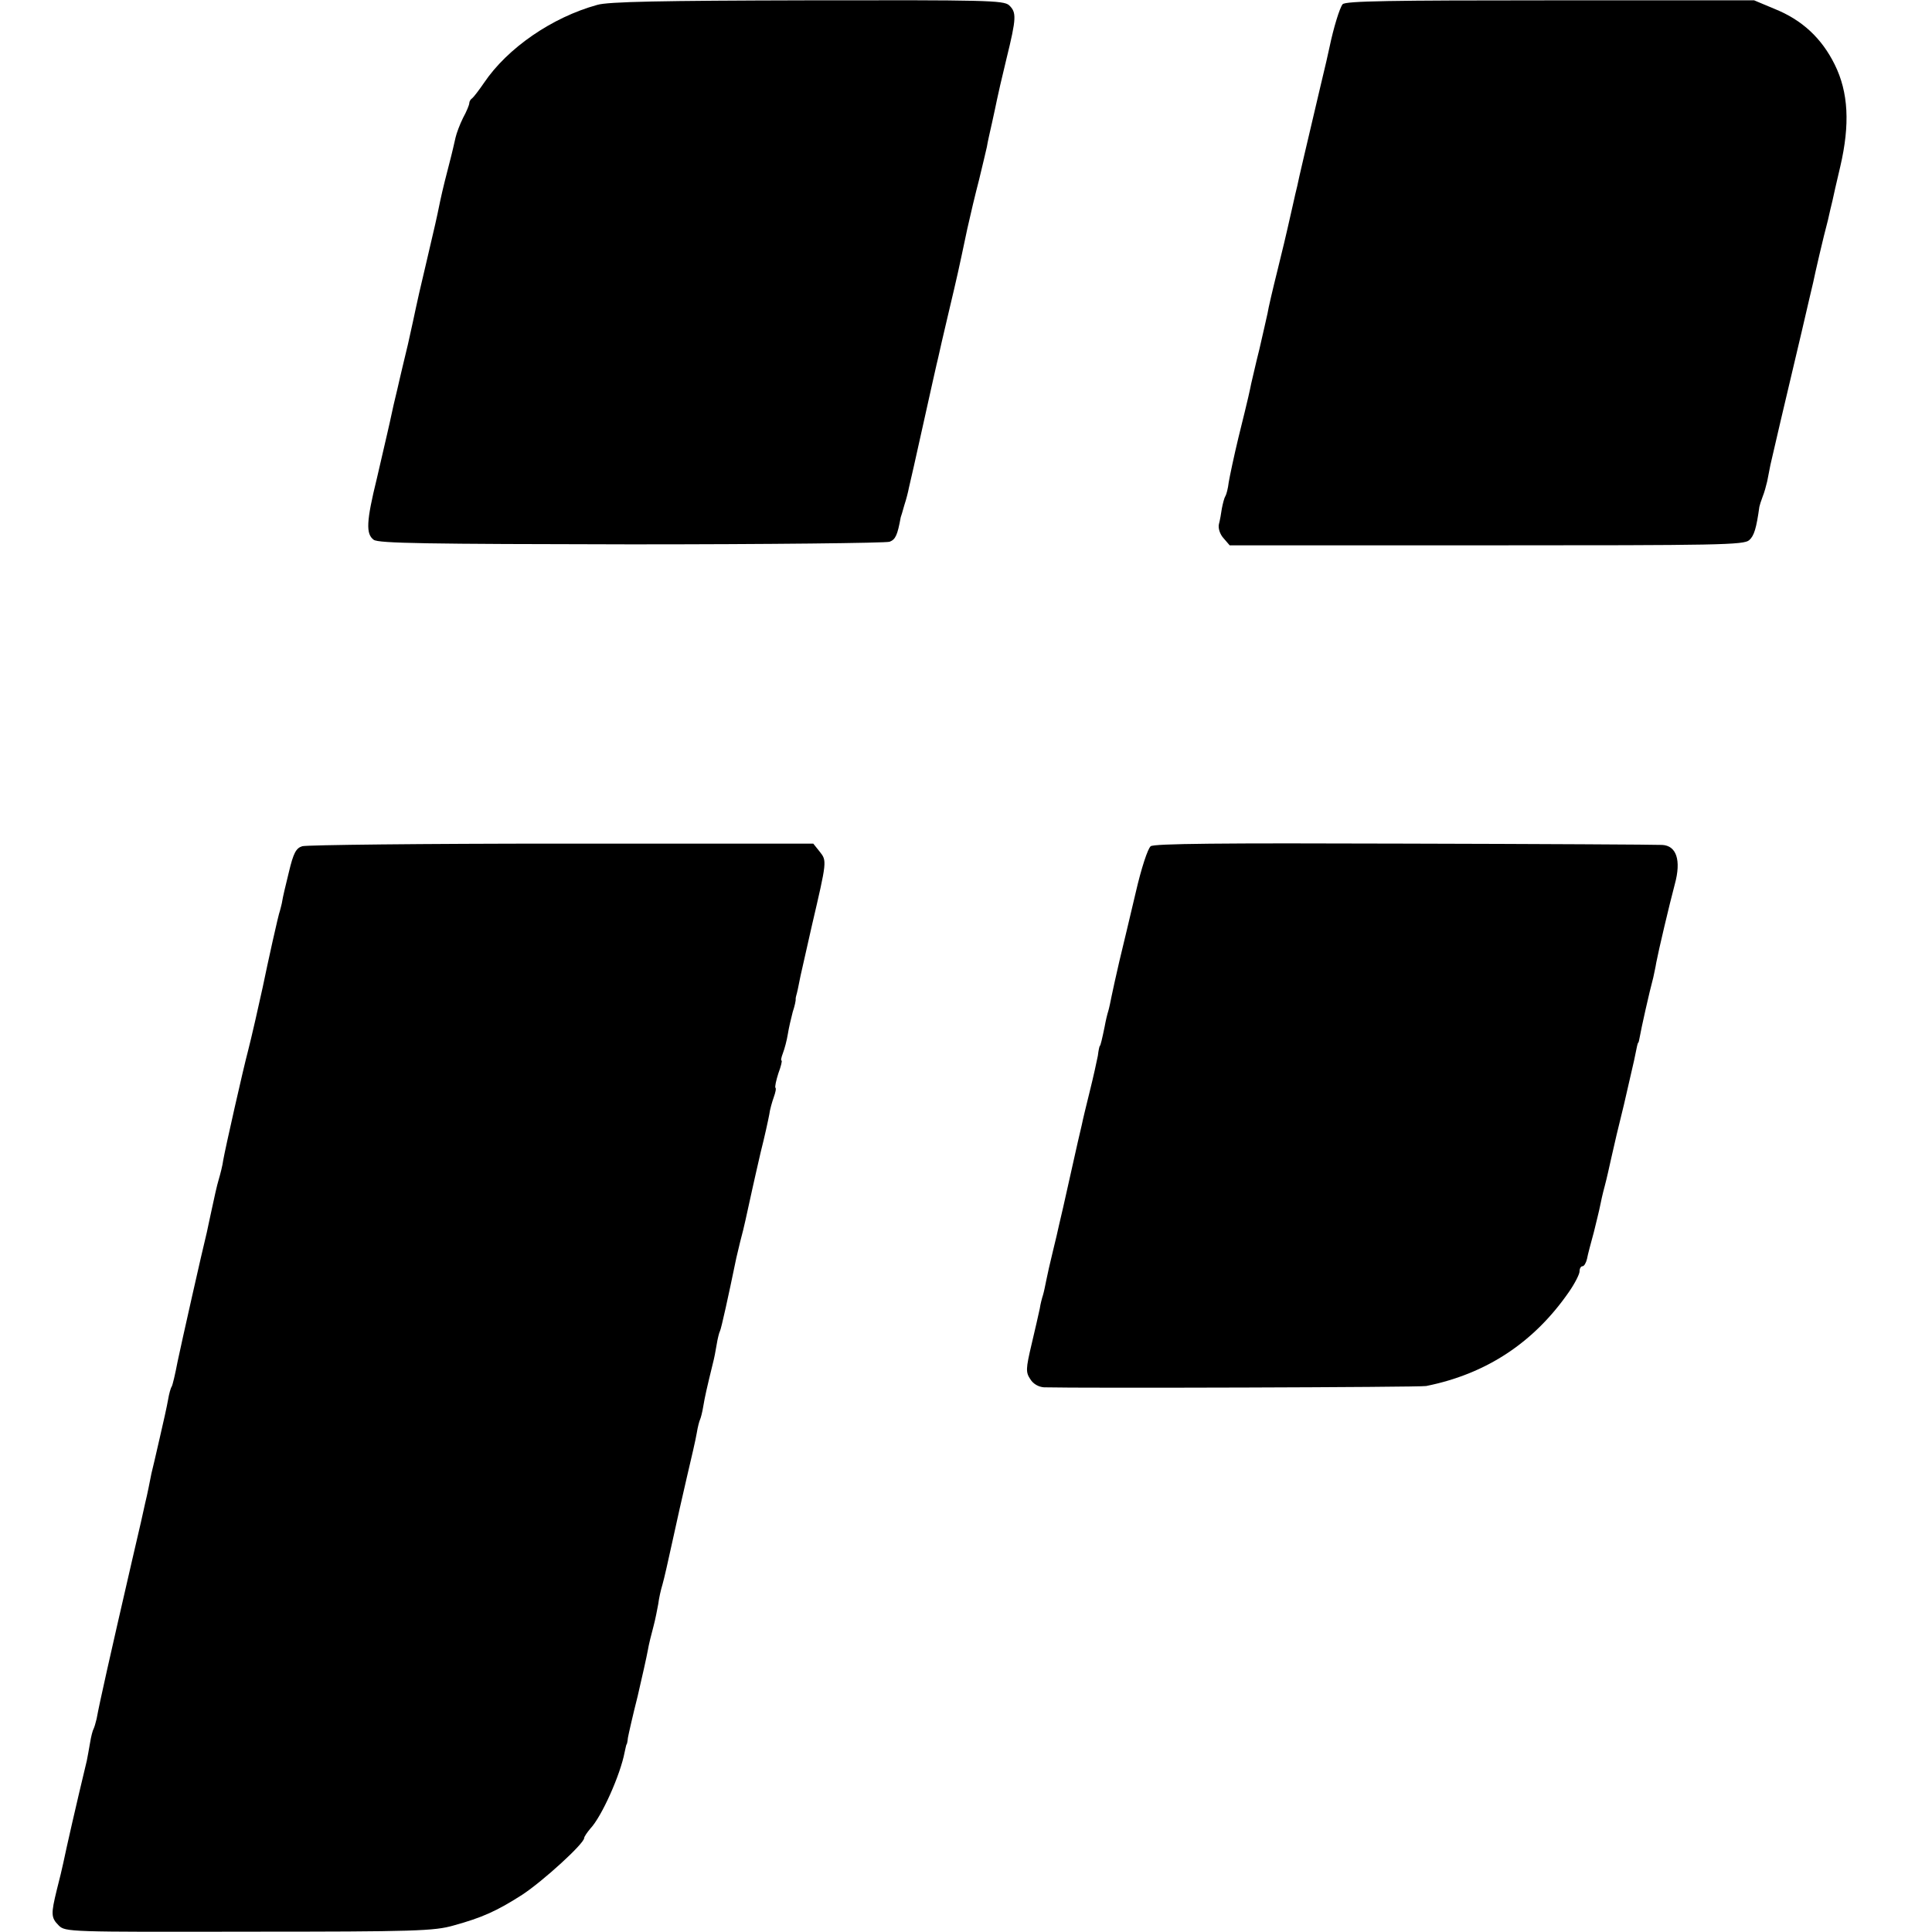
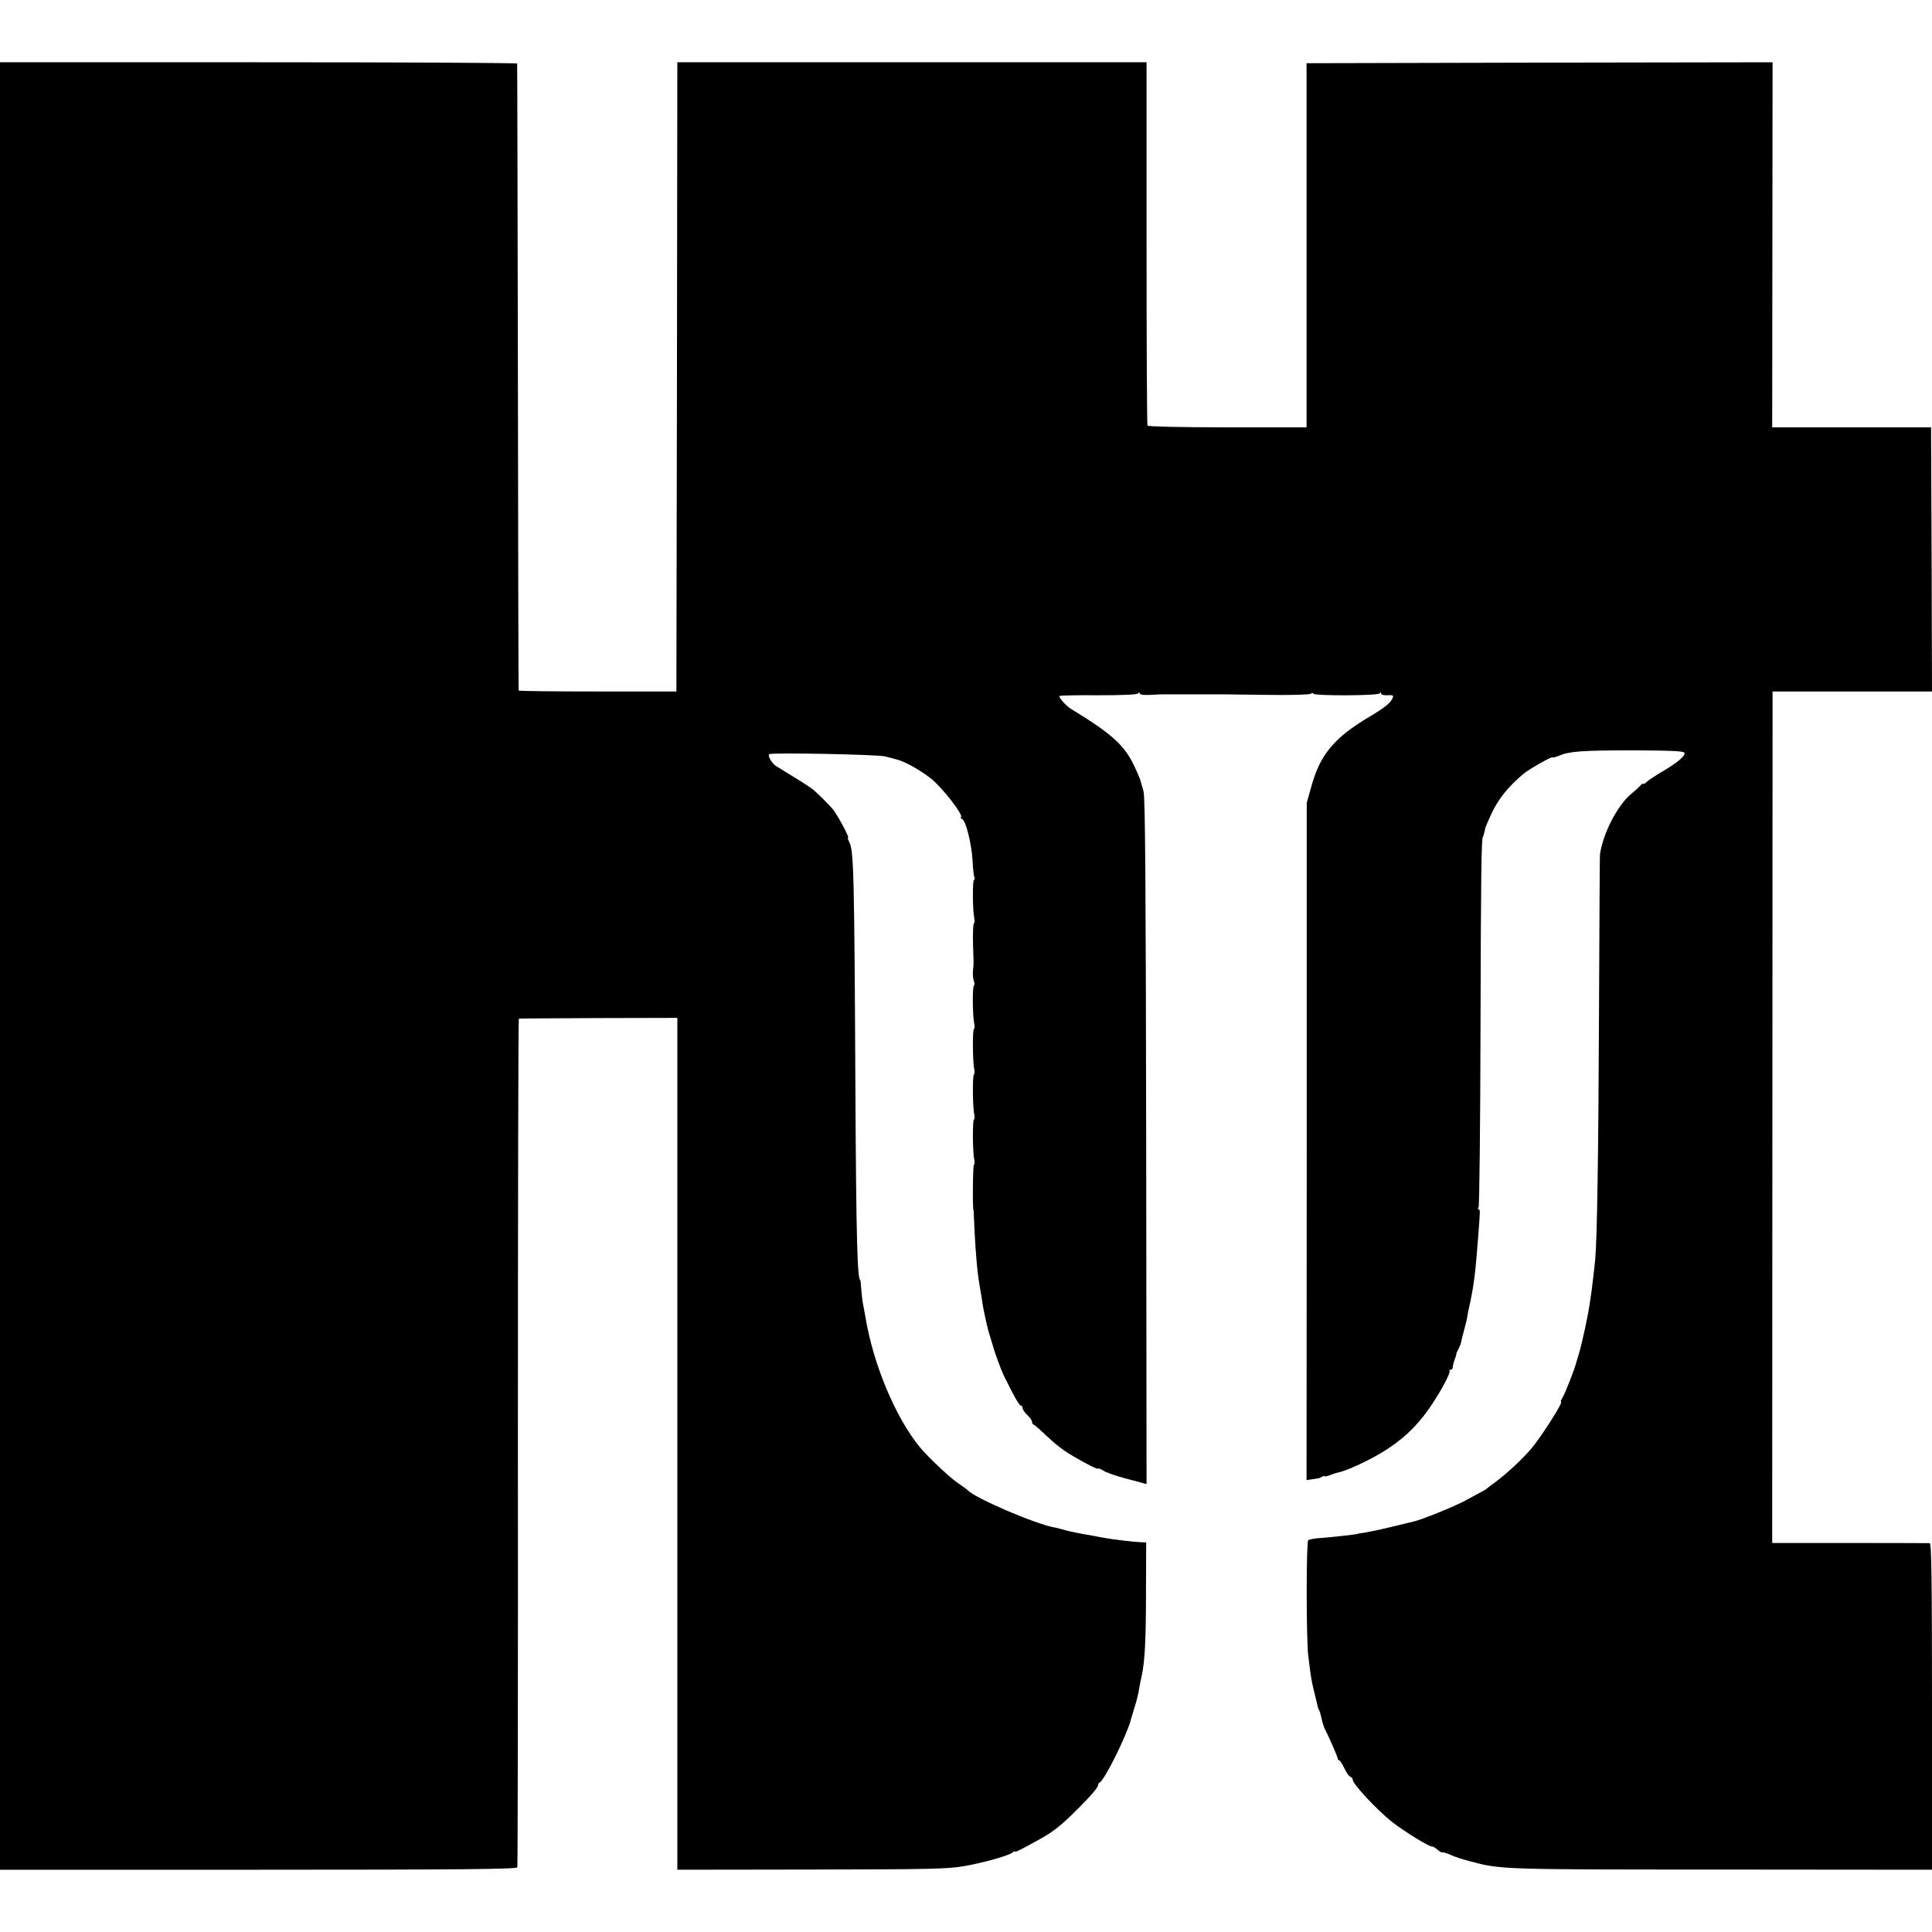
- <svg xmlns="http://www.w3.org/2000/svg" version="1.0" width="592pt" height="592pt" viewBox="0 0 592 592" preserveAspectRatio="xMidYMid meet">
-   <g transform="translate(0,592) scale(0.1,-0.1)" fill="#000000" stroke="none">
-     <path d="M1830 5905 c-138 -38 -275 -132 -347 -239 -15 -22 -32 -44 -36 -47 -5 -3 -9 -10 -9 -15 0 -5 -8 -25 -19 -45 -10 -20 -20 -47 -23 -60 -3 -13 -11 -49 -19 -79 -8 -30 -21 -82 -28 -115 -15 -73 -12 -57 -44 -195 -15 -63 -29 -124 -31 -135 -2 -11 -13 -60 -24 -110 -12 -49 -23 -97 -25 -105 -2 -8 -10 -45 -19 -81 -8 -37 -17 -78 -20 -90 -3 -13 -17 -73 -31 -134 -33 -134 -34 -171 -10 -189 15 -11 161 -13 789 -14 423 0 780 4 792 8 18 7 24 20 34 75 1 2 6 19 11 37 6 18 12 42 14 53 3 11 23 101 45 200 22 99 42 189 45 200 2 11 16 70 30 130 31 131 30 127 59 264 9 41 25 108 36 150 10 42 21 87 24 101 2 14 10 48 16 75 6 28 13 59 15 70 2 11 15 67 29 125 31 126 31 142 8 164 -17 15 -71 16 -618 15 -446 -1 -611 -4 -644 -14z" />
-     <path d="M4114 5907 c-9 -11 -28 -73 -40 -131 -2 -11 -15 -67 -29 -125 -38 -162 -67 -284 -70 -301 -2 -8 -9 -37 -15 -65 -6 -27 -13 -57 -15 -66 -2 -9 -15 -65 -30 -125 -15 -60 -29 -120 -31 -134 -3 -13 -14 -63 -25 -110 -12 -47 -22 -94 -25 -105 -5 -24 -6 -32 -39 -165 -14 -58 -27 -120 -30 -138 -2 -18 -7 -37 -10 -42 -4 -6 -8 -23 -11 -38 -2 -15 -6 -37 -9 -48 -3 -12 3 -31 14 -43 l19 -22 787 0 c711 0 789 1 805 16 15 13 22 37 31 102 1 5 5 18 10 31 5 12 11 34 14 47 3 14 7 37 10 51 6 27 47 203 96 409 17 72 32 139 35 150 5 25 31 138 45 190 5 22 11 49 14 60 2 11 13 58 24 105 30 129 25 227 -17 312 -40 81 -100 137 -185 171 l-62 26 -625 0 c-487 0 -627 -2 -636 -12z" />
-     <path d="M926 3327 c-19 -6 -27 -21 -41 -80 -10 -40 -19 -79 -20 -87 -1 -8 -5 -22 -7 -30 -5 -12 -38 -162 -53 -235 -9 -42 -36 -161 -45 -195 -14 -52 -70 -300 -76 -335 -2 -16 -9 -43 -14 -60 -5 -16 -14 -57 -21 -90 -7 -33 -14 -64 -15 -70 -14 -56 -79 -345 -90 -398 -7 -37 -15 -71 -18 -76 -3 -4 -8 -22 -11 -40 -3 -18 -15 -72 -26 -119 -11 -48 -22 -96 -25 -107 -2 -11 -6 -31 -9 -45 -3 -14 -7 -34 -10 -45 -2 -11 -20 -90 -40 -175 -70 -304 -99 -433 -109 -487 -3 -13 -7 -26 -9 -30 -3 -5 -8 -24 -11 -43 -3 -19 -8 -44 -10 -55 -33 -137 -62 -265 -72 -313 -3 -15 -12 -52 -20 -83 -18 -74 -18 -85 6 -109 20 -20 32 -20 583 -19 509 0 568 2 627 19 87 24 132 44 210 94 64 42 190 157 190 174 0 4 9 17 19 29 35 37 92 165 105 234 3 13 5 24 6 24 1 0 3 9 4 20 2 11 15 69 30 128 14 60 28 123 31 140 3 18 11 50 17 72 6 22 12 54 15 70 2 17 8 44 13 60 5 17 18 75 30 130 12 55 32 145 45 200 13 55 27 115 30 134 3 19 8 37 10 41 2 4 7 22 10 41 5 30 10 52 30 134 3 11 8 36 11 55 3 19 8 38 10 41 4 7 27 112 48 214 2 11 9 38 14 60 6 22 13 51 16 65 3 14 8 36 11 50 3 14 8 36 11 50 3 13 14 63 25 110 12 47 23 98 26 114 2 16 9 40 14 54 5 14 8 27 5 29 -2 3 2 22 9 44 8 21 12 39 10 39 -3 0 -1 10 4 23 5 13 12 39 15 58 3 19 10 49 15 68 6 18 10 36 9 40 0 3 1 8 2 11 2 6 6 24 13 60 3 14 19 84 35 155 46 197 46 197 24 225 l-20 25 -771 0 c-424 0 -782 -4 -795 -8z" />
-     <path d="M3526 3327 c-9 -7 -29 -68 -46 -142 -17 -71 -39 -166 -50 -210 -10 -44 -21 -92 -24 -108 -3 -15 -7 -35 -10 -45 -3 -9 -8 -30 -11 -47 -8 -39 -13 -60 -15 -60 -1 0 -4 -13 -6 -30 -3 -16 -14 -66 -25 -110 -11 -44 -22 -90 -24 -101 -3 -12 -19 -81 -35 -154 -16 -73 -32 -142 -35 -154 -2 -11 -11 -48 -19 -81 -8 -33 -17 -72 -20 -88 -3 -15 -7 -35 -10 -45 -3 -9 -8 -28 -10 -42 -3 -14 -14 -63 -25 -109 -18 -76 -18 -86 -4 -107 9 -15 26 -24 42 -25 112 -3 1151 0 1171 4 185 37 331 134 438 289 18 26 32 54 32 62 0 9 4 16 9 16 5 0 11 10 14 23 2 12 12 49 21 82 8 33 17 69 19 80 2 11 8 38 14 60 6 22 15 63 21 90 6 28 23 100 38 160 14 61 28 121 31 135 9 44 11 55 13 55 1 0 3 9 5 20 3 19 29 136 41 180 2 11 7 31 9 45 7 37 40 177 57 241 20 73 5 118 -39 120 -15 1 -371 3 -790 4 -566 2 -766 0 -777 -8z" />
+ <svg xmlns="http://www.w3.org/2000/svg" version="1.0" width="1024pt" height="1024pt" viewBox="0 0 1024 1024" preserveAspectRatio="xMidYMid meet">
+   <g transform="translate(0,1024) scale(0.1,-0.1)" fill="#000000" stroke="none">
+     <path d="M0 5120 l0 -4790 1369 0 c1086 0 1370 3 1373 13 2 6 4 1021 3 2255 0 1233 2 2243 5 2243 3 1 193 2 423 3 l417 1 0 -2258 0 -2257 713 1 c640 1 722 3 812 19 106 19 232 55 253 72 6 6 12 8 12 4 0 -5 36 13 135 68 68 38 111 72 195 156 75 75 110 116 110 129 0 5 4 11 8 13 26 11 149 260 167 338 1 3 9 30 18 60 10 30 20 71 23 90 3 19 10 54 15 76 17 80 23 191 23 449 l1 260 -30 1 c-16 1 -55 4 -85 8 -51 6 -68 8 -135 20 -14 3 -53 10 -88 16 -34 6 -75 15 -92 20 -16 5 -41 11 -55 14 -97 16 -424 156 -460 197 -3 3 -26 20 -52 38 -46 31 -160 139 -203 191 -130 159 -248 442 -289 695 -3 17 -8 44 -11 60 -4 17 -8 53 -10 80 -2 28 -4 50 -5 50 -16 0 -22 233 -26 980 -6 1208 -9 1298 -34 1345 -6 11 -8 20 -5 20 9 0 -56 120 -80 150 -21 25 -82 86 -109 108 -9 7 -51 35 -94 61 -42 26 -87 54 -99 61 -23 15 -47 57 -35 63 19 9 571 -2 612 -12 25 -6 52 -13 61 -16 42 -9 129 -58 184 -102 61 -50 169 -188 159 -204 -3 -5 -1 -9 3 -9 20 0 53 -130 58 -225 2 -41 6 -78 9 -84 4 -5 3 -12 -2 -15 -8 -5 -7 -165 2 -203 2 -13 2 -25 -2 -27 -4 -2 -6 -49 -5 -103 2 -54 3 -102 3 -108 0 -5 -1 -23 -3 -40 -2 -16 0 -40 4 -52 5 -12 5 -24 1 -27 -9 -5 -7 -166 2 -203 2 -13 2 -25 -2 -27 -8 -5 -7 -178 2 -213 2 -13 2 -25 -2 -27 -8 -5 -7 -178 2 -213 2 -13 2 -25 -2 -27 -8 -5 -7 -178 2 -213 2 -13 2 -25 -2 -27 -6 -3 -8 -241 -2 -241 0 0 3 -47 5 -105 7 -135 16 -237 30 -310 2 -14 7 -42 10 -62 4 -32 15 -85 30 -148 2 -8 8 -30 14 -48 5 -18 11 -36 12 -40 8 -33 47 -138 59 -162 5 -11 14 -28 19 -38 38 -77 64 -122 72 -122 5 0 9 -6 9 -13 0 -8 11 -24 25 -37 14 -13 25 -29 25 -36 0 -7 4 -14 10 -16 5 -1 33 -26 62 -54 54 -51 98 -85 153 -116 68 -40 125 -68 125 -62 0 3 10 0 23 -8 18 -12 72 -31 122 -44 6 -1 33 -9 61 -16 l51 -14 -2 1815 c-2 1348 -5 1826 -14 1856 -6 22 -13 47 -16 57 -2 9 -18 46 -35 82 -52 108 -119 168 -334 299 -25 15 -65 60 -61 68 2 3 95 5 207 4 128 0 206 3 210 10 5 7 8 7 8 0 0 -7 23 -10 58 -8 31 2 64 3 72 3 8 0 80 0 160 0 80 0 150 0 155 0 6 0 109 -2 230 -3 124 -2 225 1 233 6 6 5 12 6 12 1 0 -13 343 -12 352 1 5 7 8 6 8 -1 0 -6 15 -10 34 -9 28 2 33 0 28 -13 -10 -26 -40 -51 -119 -98 -191 -113 -266 -202 -313 -374 l-24 -85 0 -1795 -1 -1795 25 4 c14 2 30 4 35 5 6 1 16 5 23 9 6 5 12 6 12 3 0 -3 12 -1 28 5 15 6 36 13 47 15 40 8 152 59 225 103 107 64 182 133 253 233 55 78 118 193 110 202 -4 3 -1 6 5 6 7 0 12 6 12 14 0 8 5 27 11 43 6 15 9 28 8 28 -1 0 3 10 10 23 7 13 14 31 16 40 1 9 8 37 15 62 7 25 14 54 16 65 1 11 9 52 18 90 19 95 27 157 41 345 10 131 11 140 2 140 -4 0 -5 6 0 13 4 6 9 437 10 957 2 823 5 1005 13 1005 1 0 5 11 13 48 2 6 15 38 30 70 37 80 88 145 171 215 31 26 156 97 156 88 0 -3 15 1 34 9 55 23 119 28 396 28 201 -1 265 -4 268 -13 6 -16 -38 -53 -120 -101 -37 -22 -74 -46 -82 -55 -9 -8 -16 -12 -16 -8 0 4 -9 -1 -19 -13 -10 -11 -30 -28 -43 -39 -73 -58 -153 -212 -168 -324 -1 -8 -3 -388 -5 -845 -3 -749 -10 -1189 -20 -1300 -4 -44 -14 -126 -19 -165 -2 -14 -7 -47 -11 -75 -8 -58 -40 -204 -55 -255 -6 -19 -13 -42 -15 -50 -8 -34 -60 -167 -73 -187 -8 -13 -12 -23 -8 -23 13 0 -103 -183 -157 -247 -45 -54 -130 -133 -192 -179 -22 -16 -42 -31 -45 -34 -5 -5 -12 -9 -111 -62 -58 -32 -238 -105 -279 -113 -8 -2 -62 -15 -120 -29 -58 -14 -121 -27 -140 -30 -19 -2 -35 -5 -35 -6 0 -2 -118 -16 -211 -23 -22 -2 -45 -7 -50 -10 -11 -7 -11 -520 0 -612 14 -116 16 -129 32 -194 9 -36 17 -70 18 -76 1 -5 4 -14 8 -20 3 -5 9 -26 13 -45 4 -19 11 -41 15 -50 24 -46 70 -152 70 -160 0 -6 3 -10 8 -10 4 0 16 -19 27 -41 10 -23 25 -44 32 -46 7 -3 13 -10 13 -17 0 -21 126 -157 205 -220 61 -49 205 -138 216 -133 4 1 16 -6 27 -16 11 -10 23 -17 28 -15 5 1 25 -5 44 -14 19 -9 63 -23 97 -32 167 -45 163 -45 1336 -45 l1117 -1 0 865 c0 685 -3 865 -12 866 -7 0 -198 1 -424 1 l-411 0 1 2257 1 2256 423 0 422 0 -2 700 -3 700 -421 0 -421 0 1 967 1 968 -1235 -2 -1235 -3 0 -965 0 -965 -418 0 c-247 0 -421 4 -425 9 -3 5 -5 441 -5 968 l0 958 -1244 0 -1243 0 -2 -1667 -3 -1668 -417 0 c-230 0 -419 2 -419 5 -1 3 -3 750 -4 1660 -2 910 -3 1658 -4 1663 0 4 -617 7 -1371 7 l-1370 0 0 -4790z" />
  </g>
</svg>
